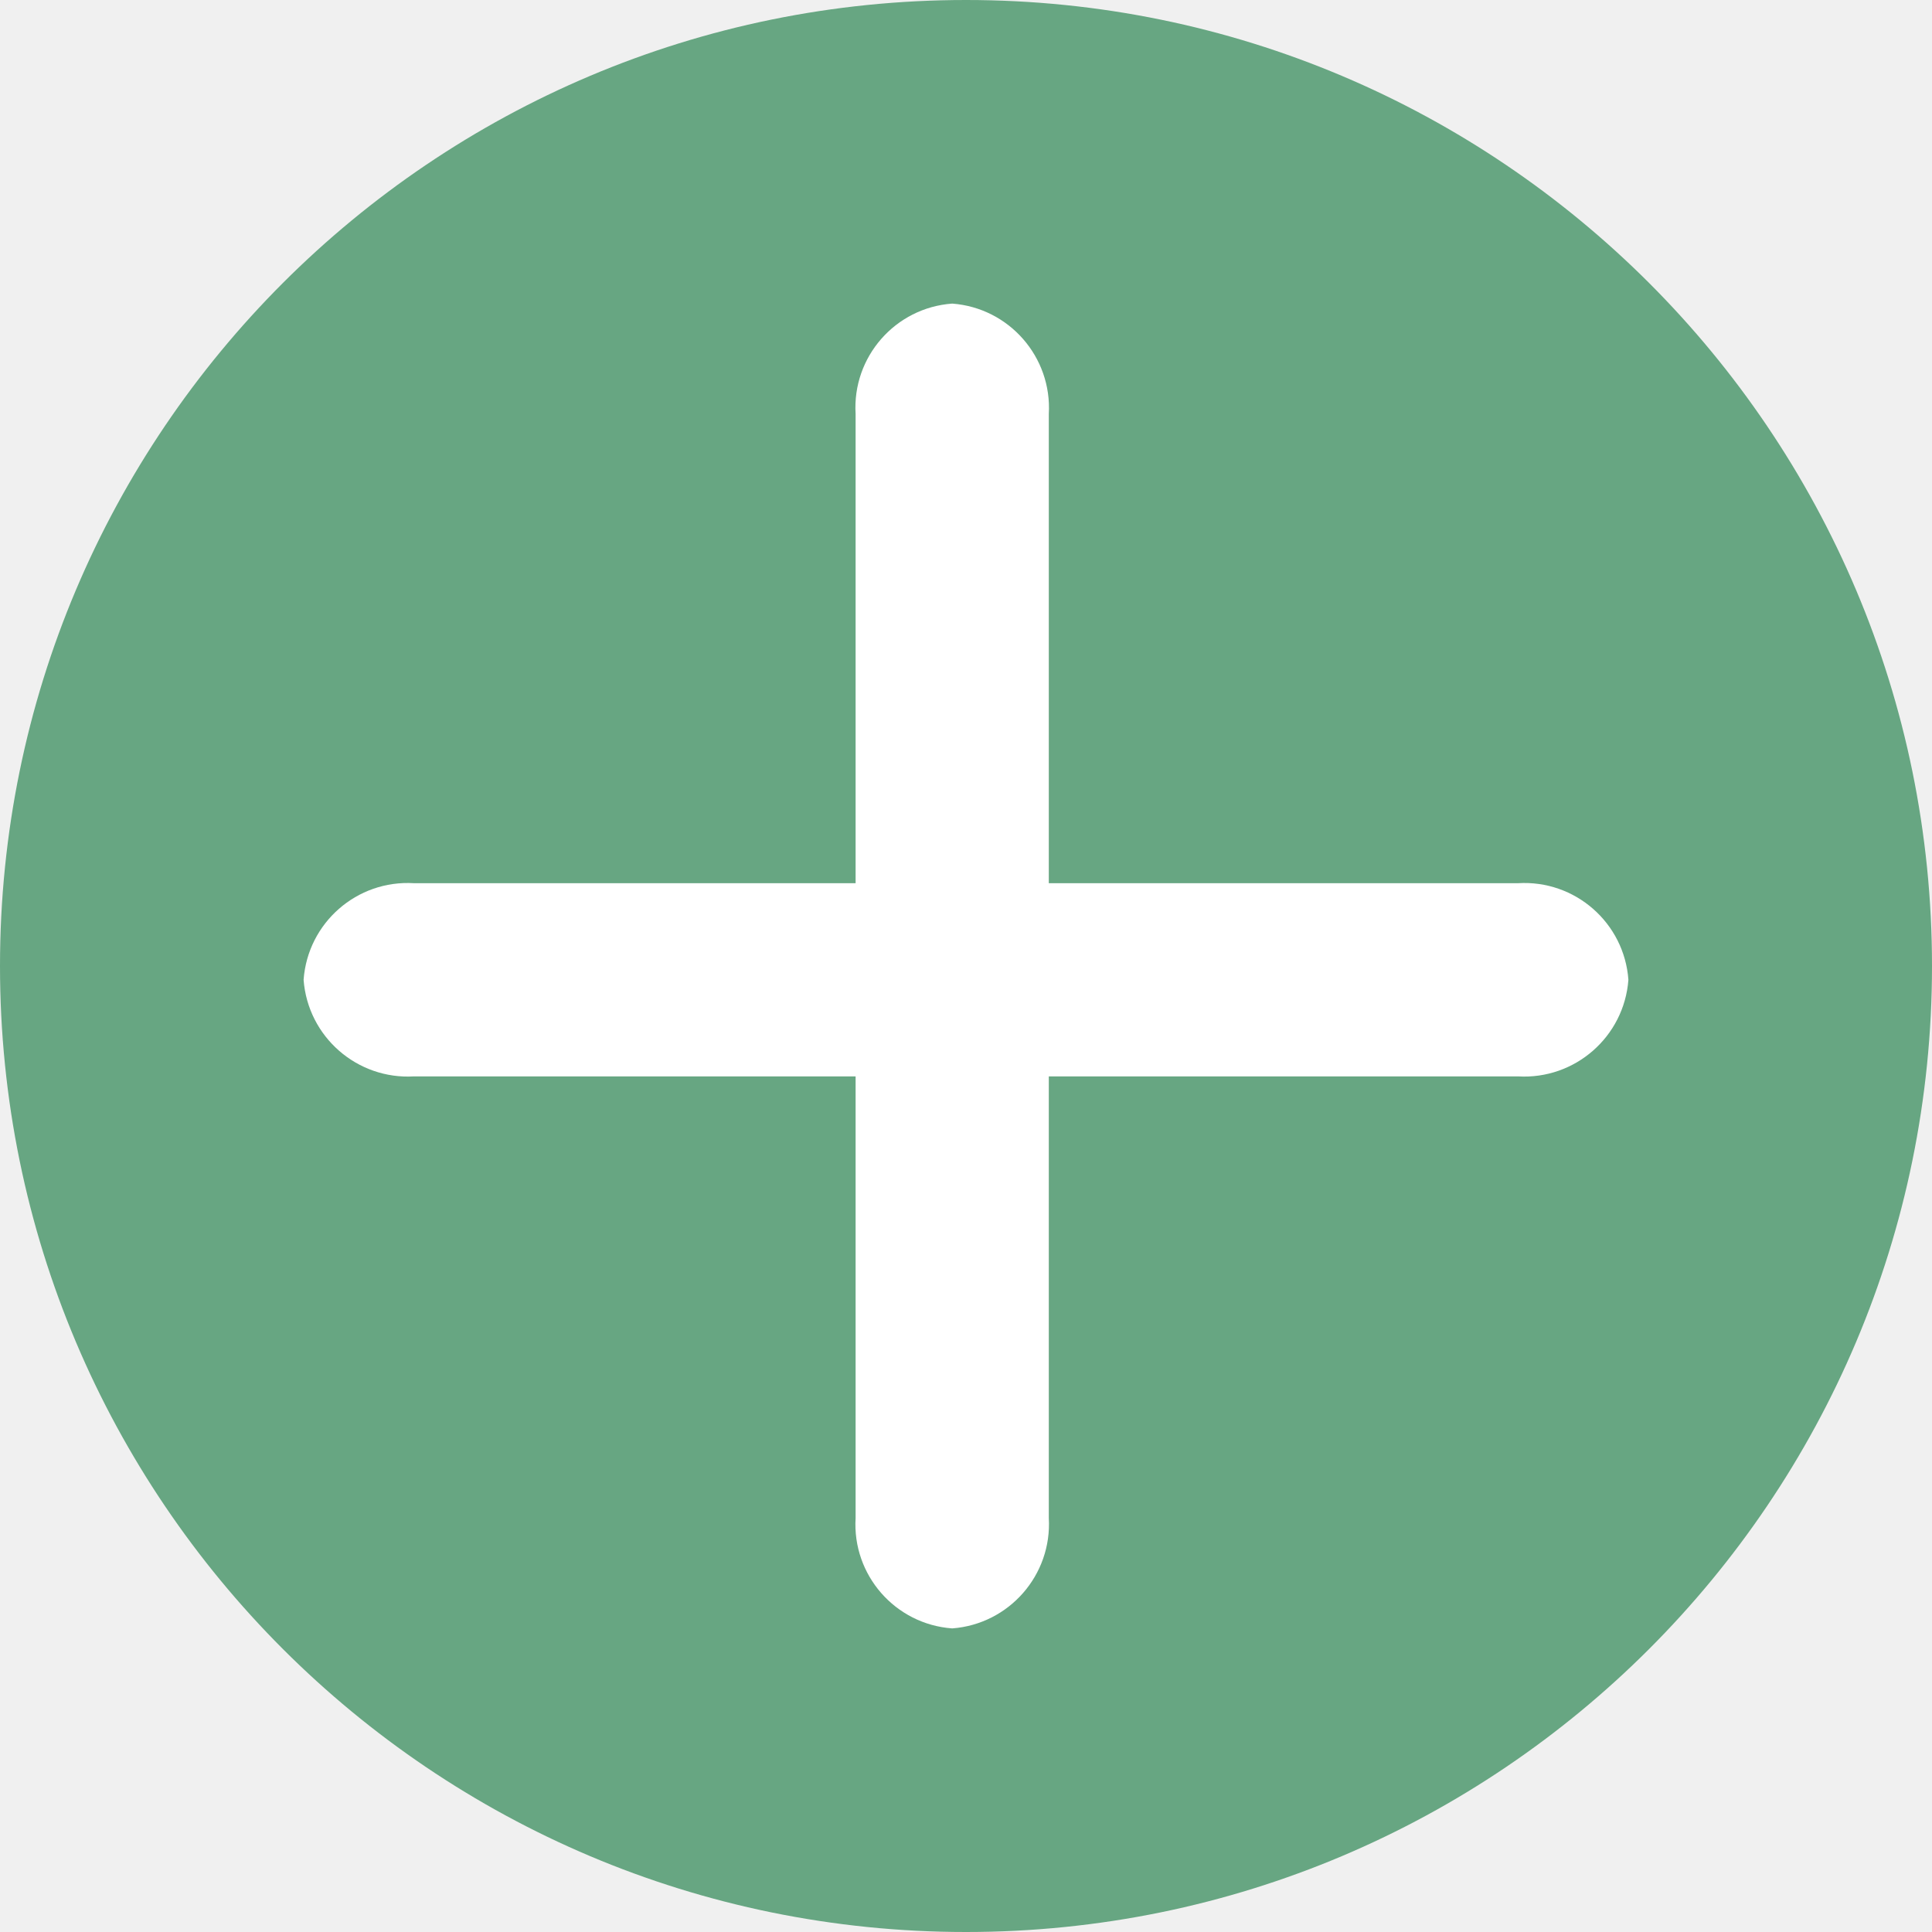
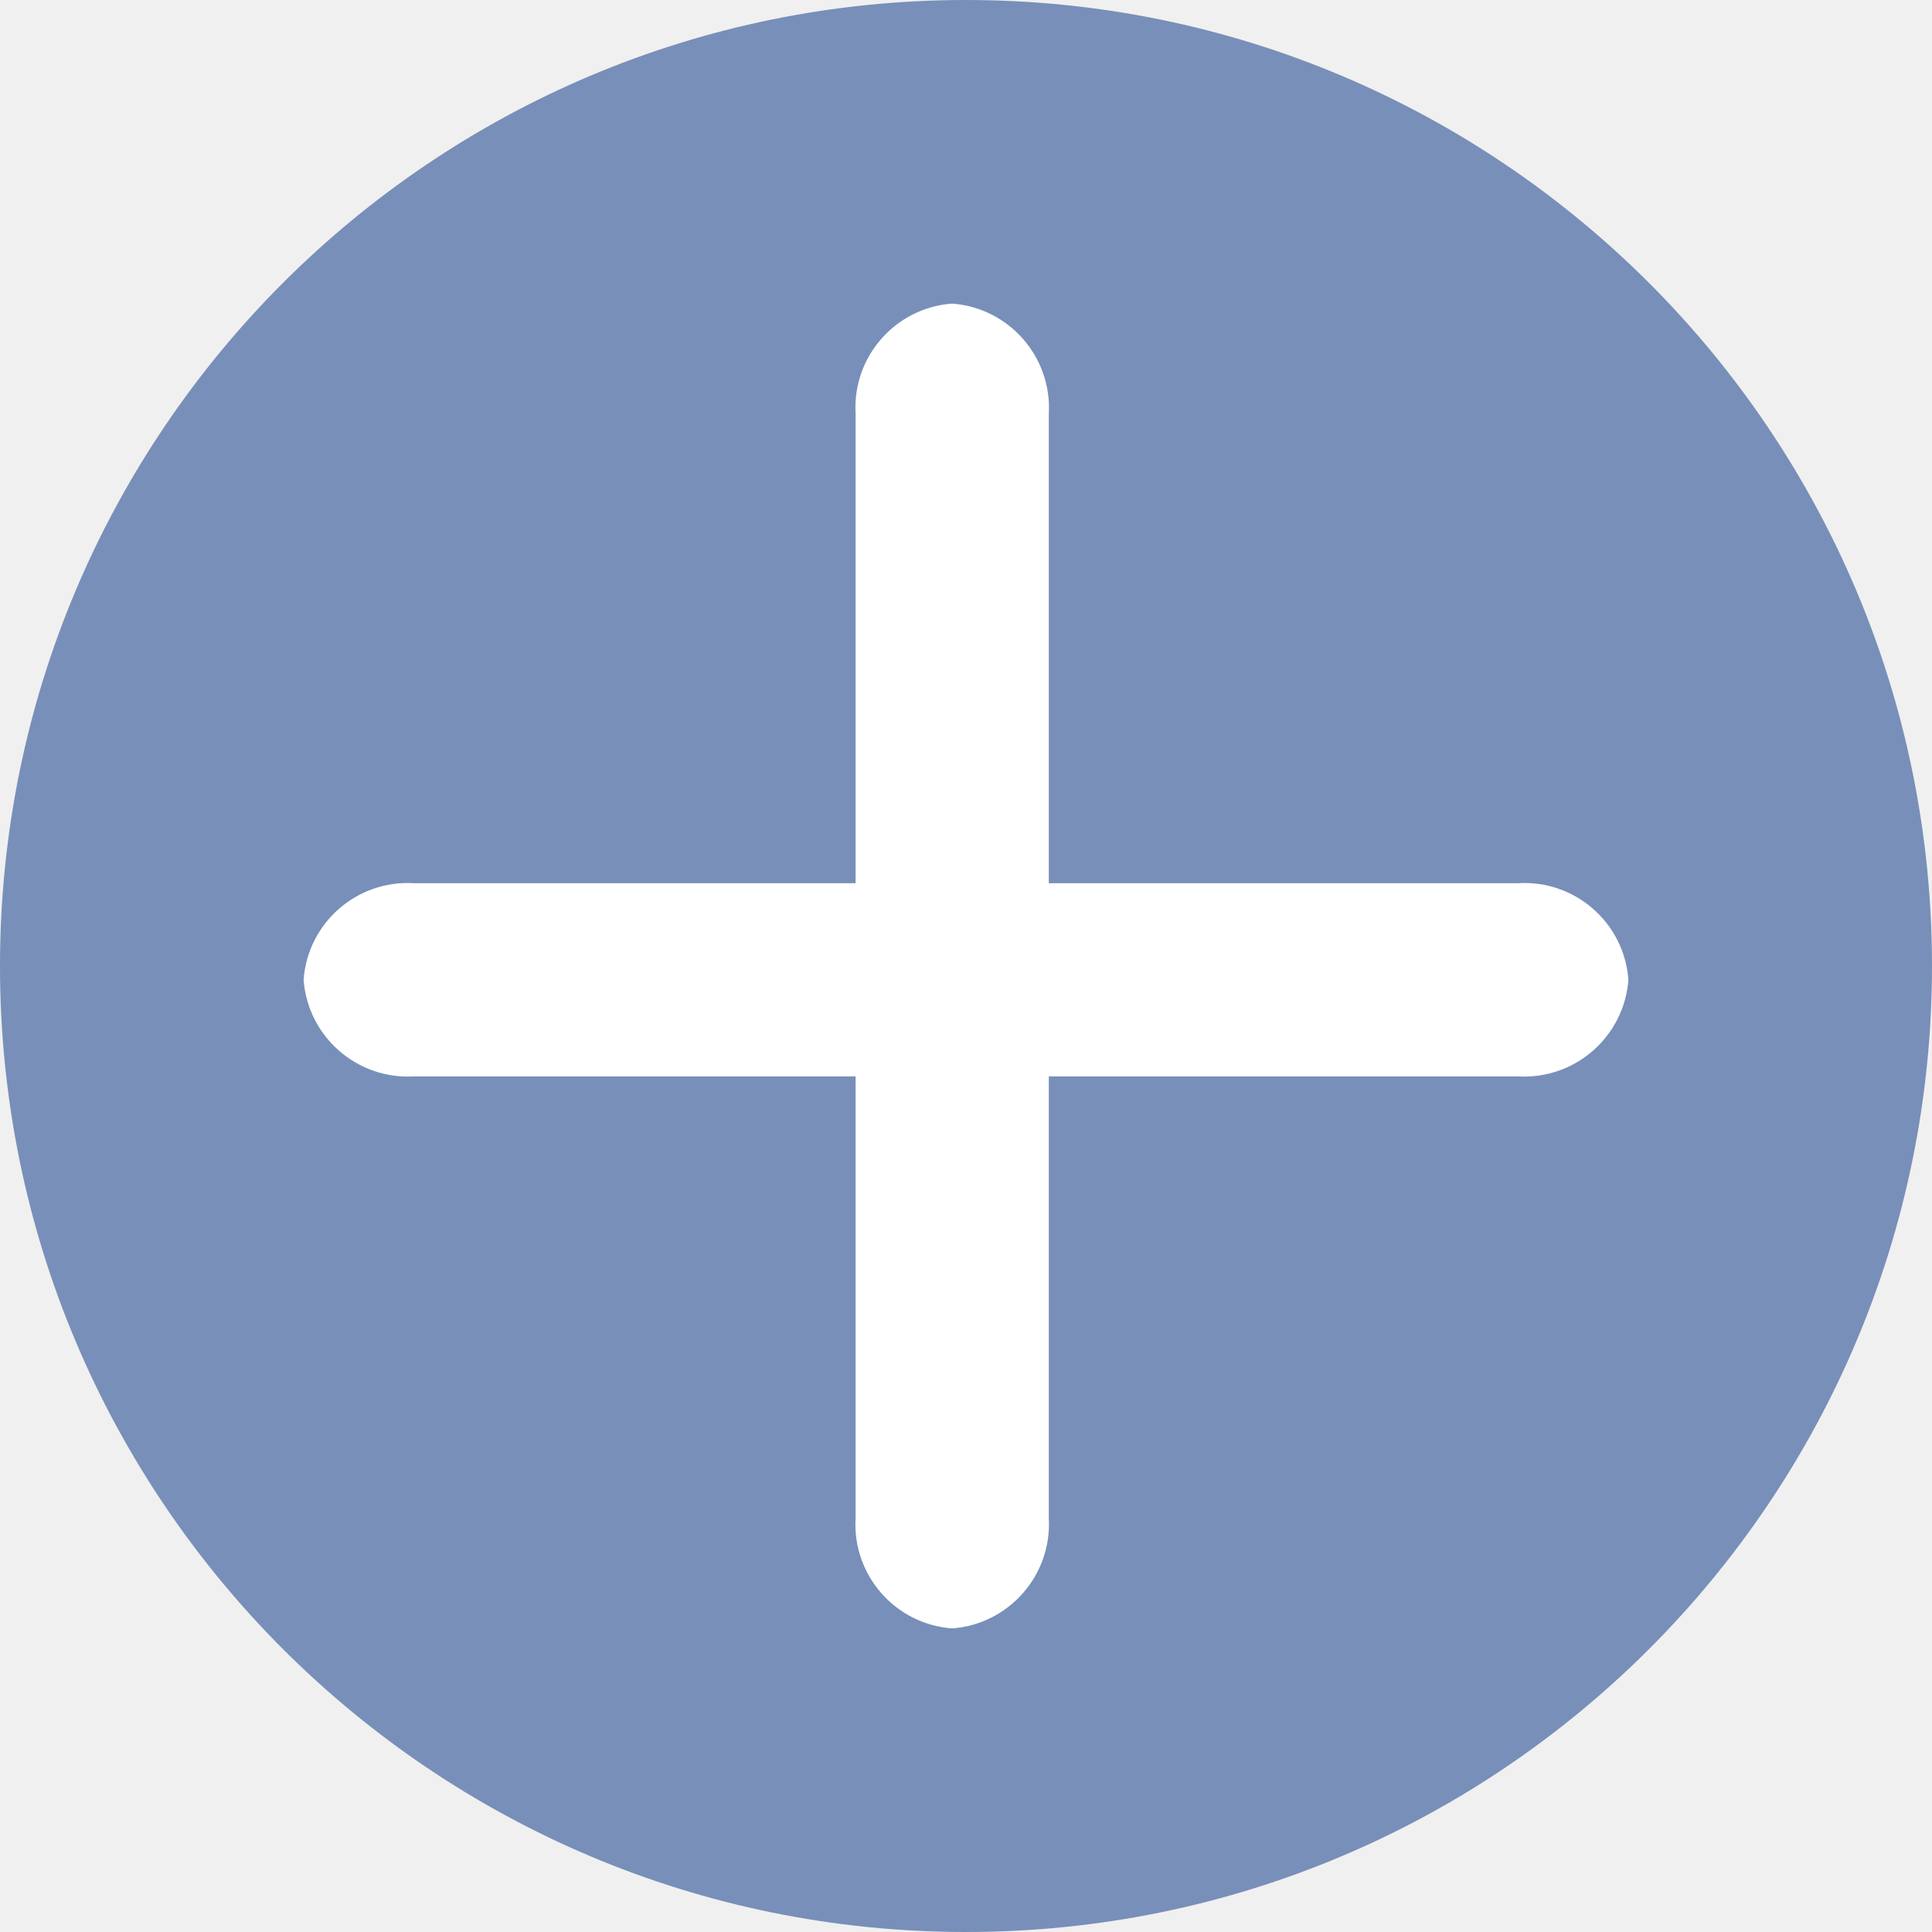
<svg xmlns="http://www.w3.org/2000/svg" id="Ebene_1" data-name="Ebene 1" viewBox="0 0 70 70">
  <defs>
-     <style>.cls-1{fill:#67a682;}.cls-2{fill:#fff;}</style>
+     <style>.cls-1{fill:#788fb9;}.cls-2{fill:#fff;}</style>
  </defs>
  <circle class="cls-1" cx="35" cy="35" r="35" />
-   <path class="cls-2" d="M15,39a3.79,3.79,0,0,1-4-3.5A3.78,3.78,0,0,1,15,32H55a3.78,3.78,0,0,1,4,3.5A3.79,3.79,0,0,1,55,39Z" />
-   <path class="cls-2" d="M38,55a3.79,3.79,0,0,1-3.5,4A3.78,3.78,0,0,1,31,55V15a3.78,3.78,0,0,1,3.5-4A3.79,3.79,0,0,1,38,15Z" />
+   <path class="cls-2" d="M15,39a3.79,3.79,0,0,1-4-3.5A3.78,3.78,0,0,1,15,32H55a3.78,3.78,0,0,1,4,3.5A3.79,3.79,0,0,1,55,39Z" transform="translate(0 0)" />
+   <path class="cls-2" d="M38,55a3.79,3.79,0,0,1-3.5,4A3.78,3.78,0,0,1,31,55V15a3.78,3.78,0,0,1,3.5-4A3.79,3.79,0,0,1,38,15Z" transform="translate(0 0)" />
</svg>
